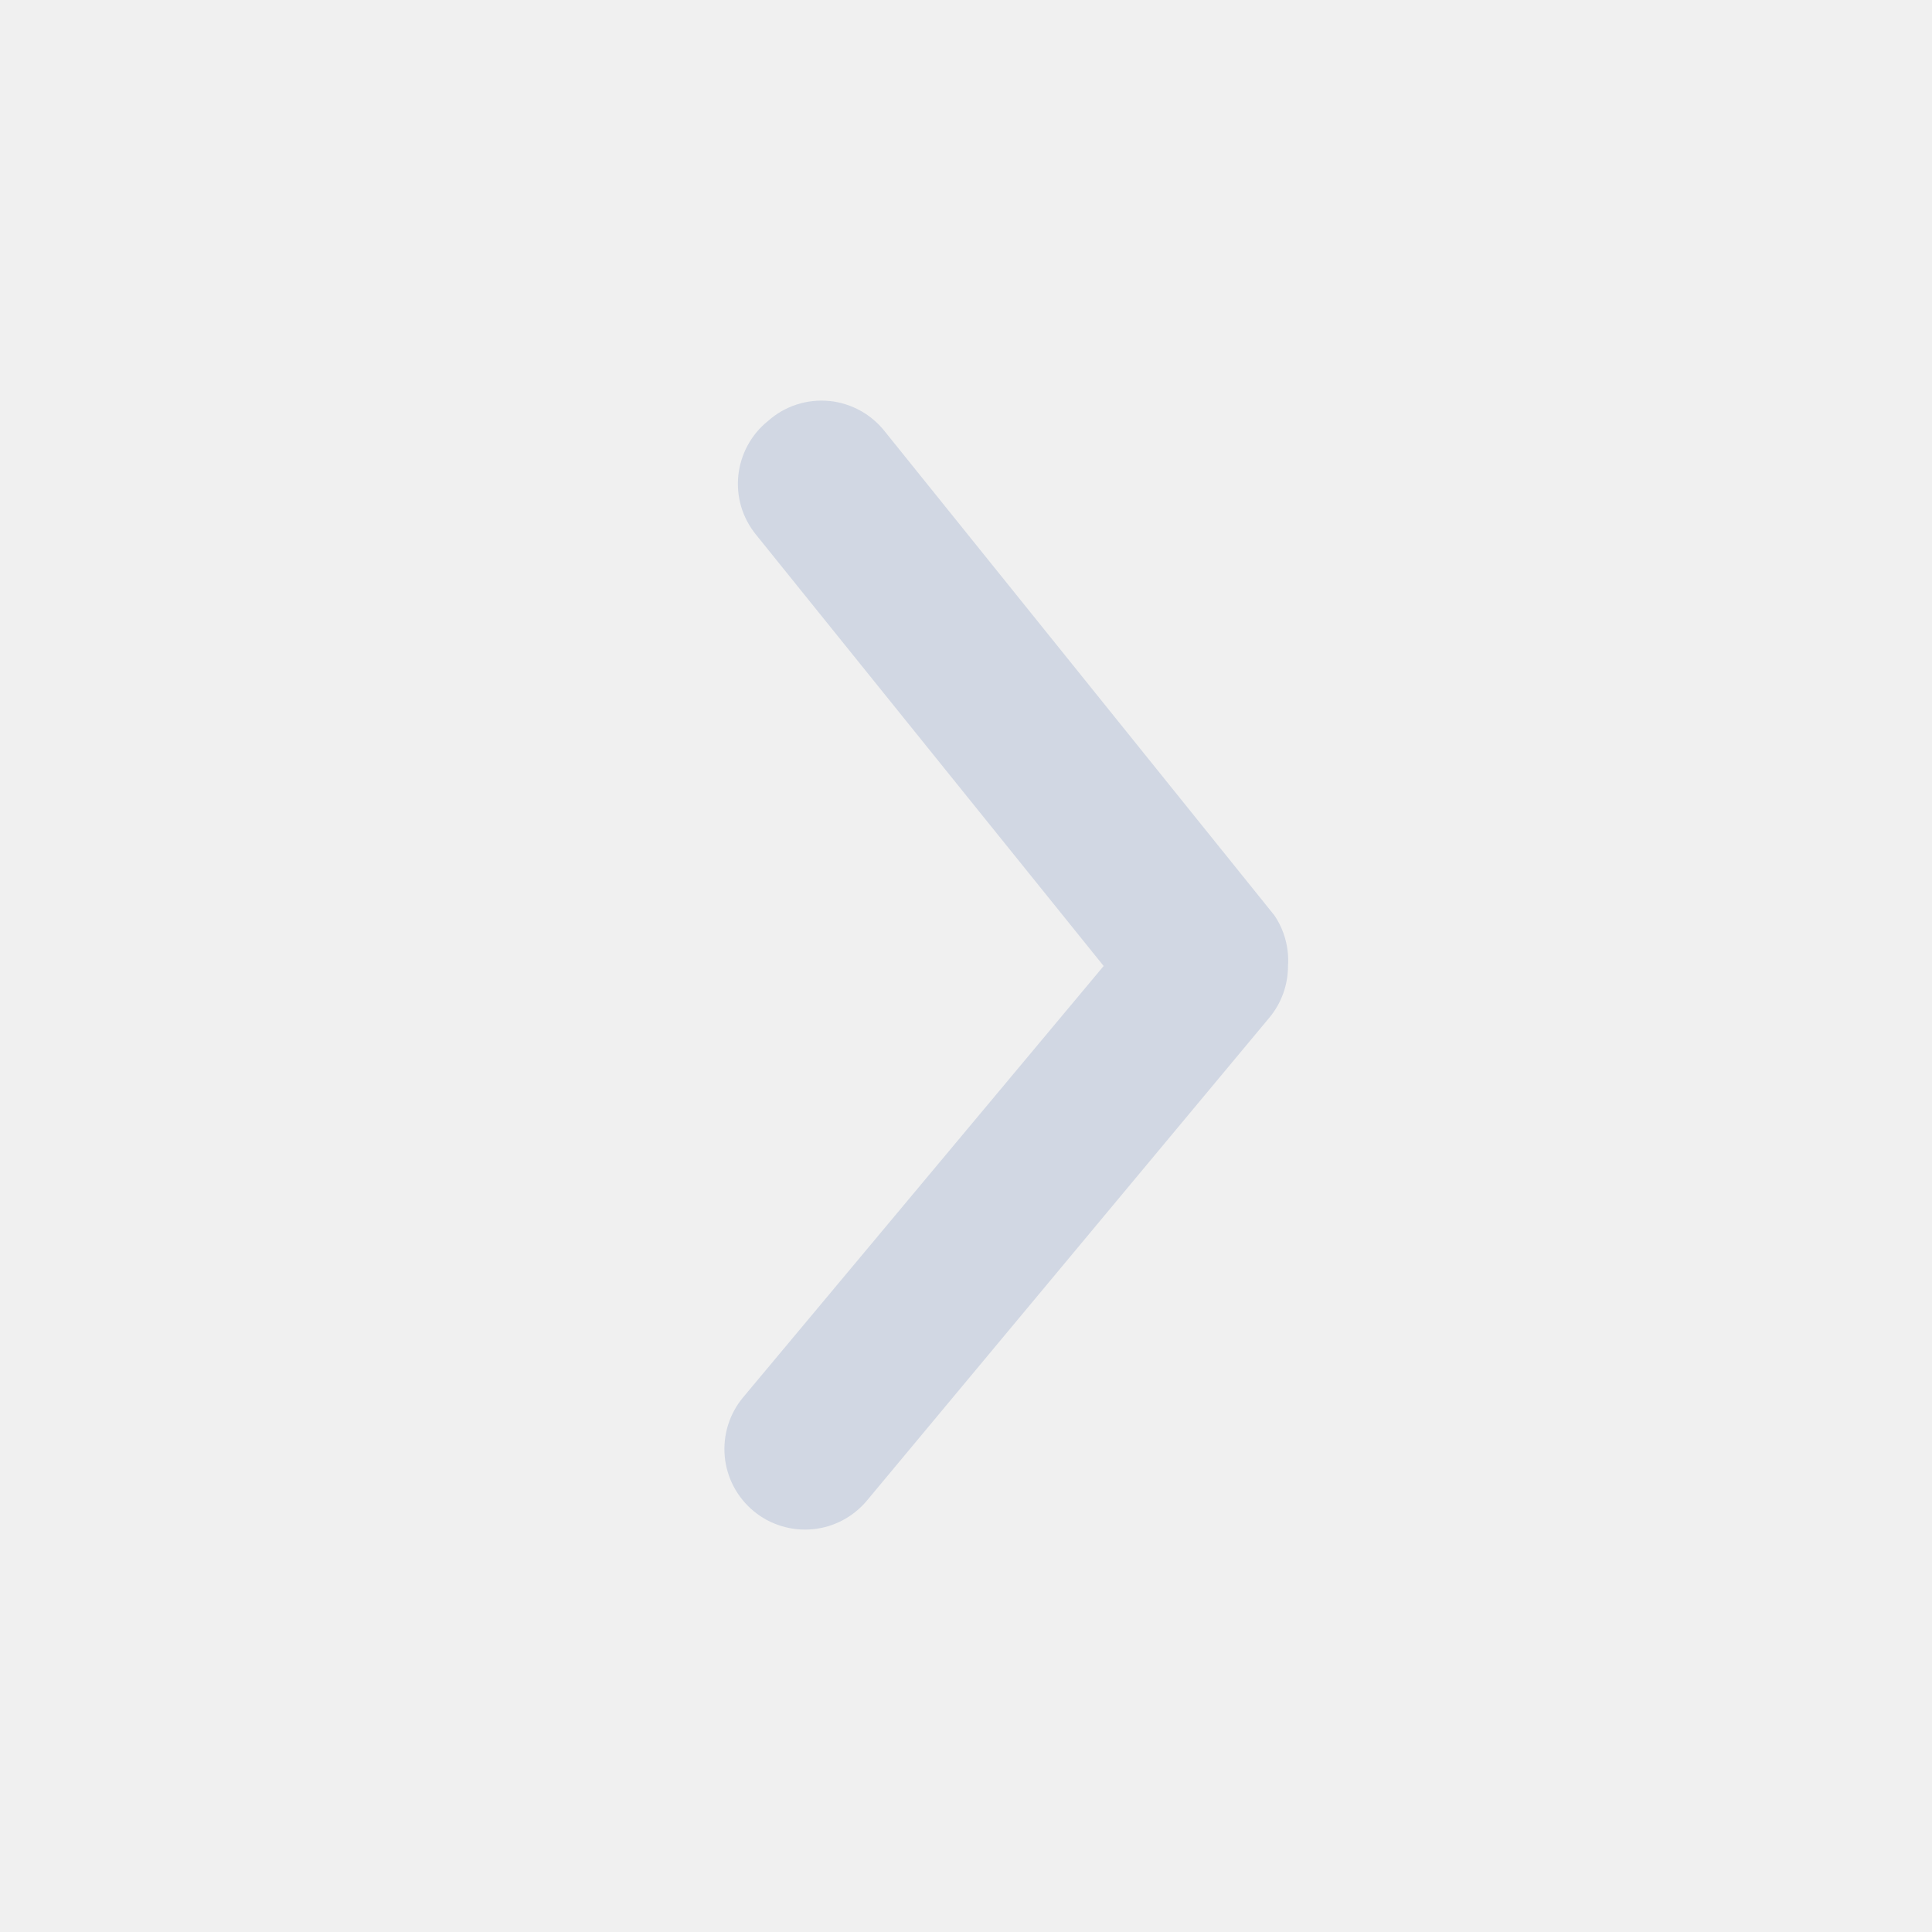
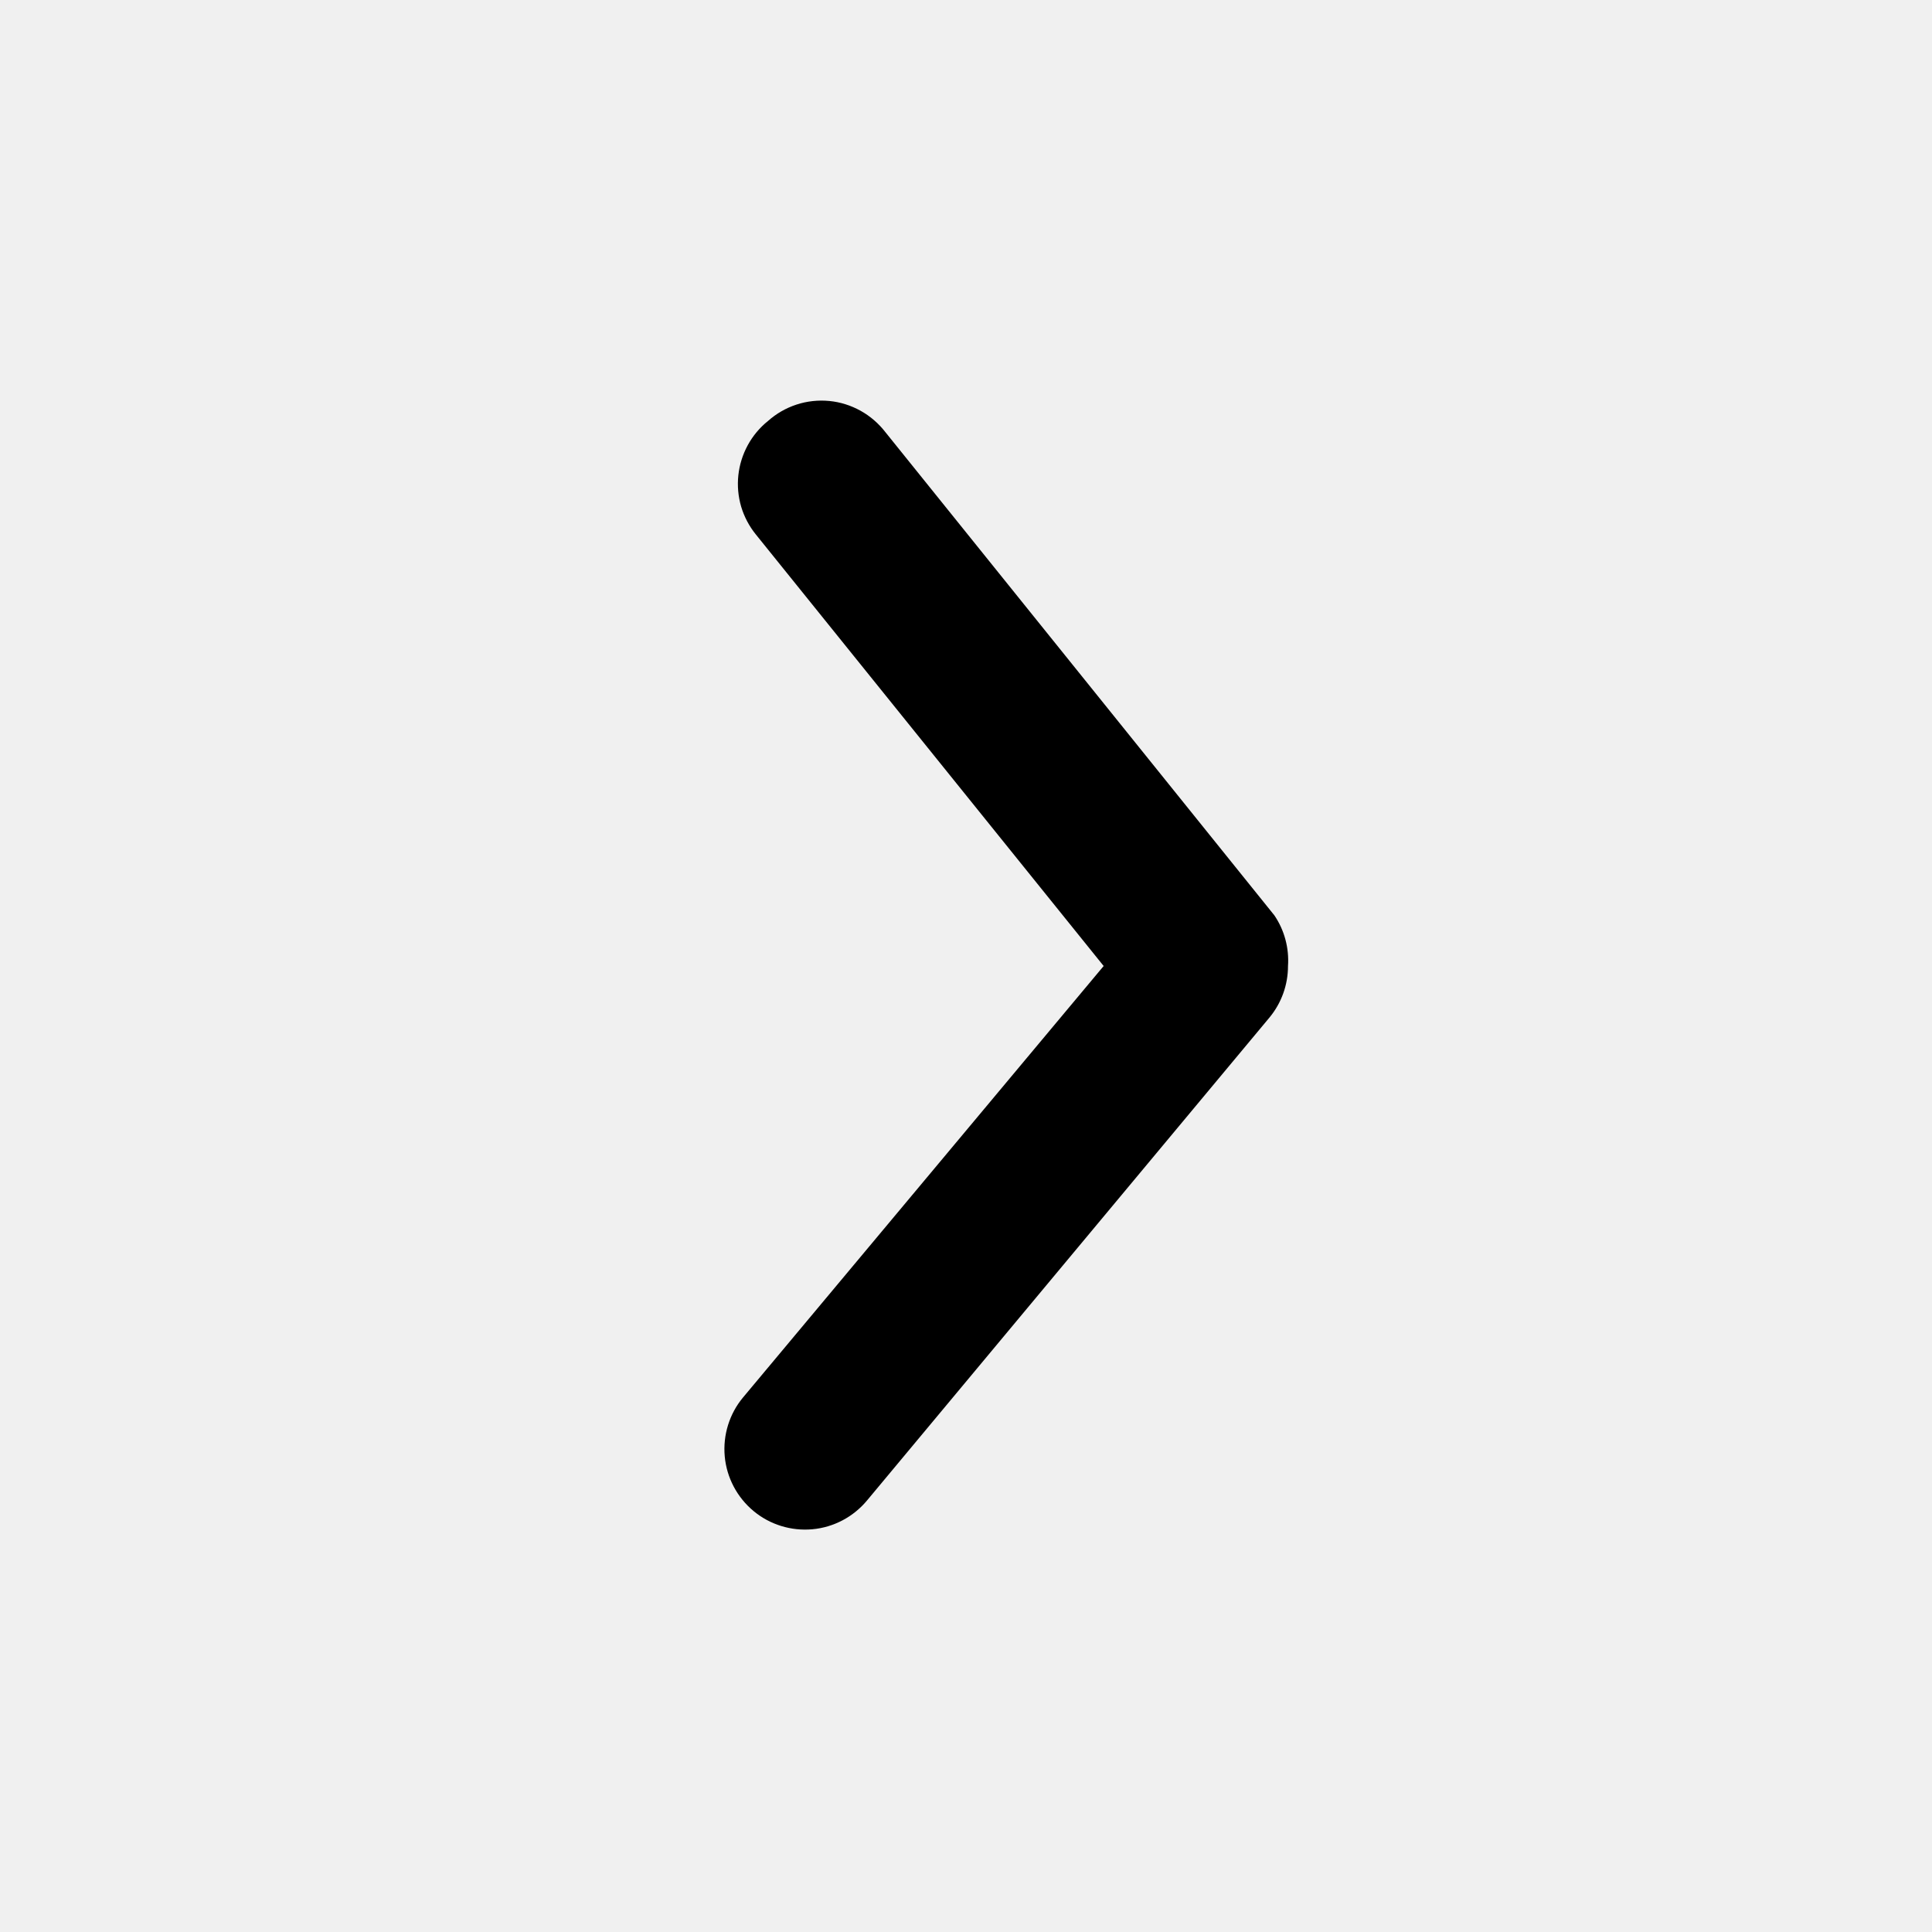
- <svg xmlns="http://www.w3.org/2000/svg" width="24" height="24" viewBox="0 0 24 24" fill="none">
+ <svg xmlns="http://www.w3.org/2000/svg" width="24" height="24" viewBox="0 0 24 24" fill="#000000">
  <g clip-path="url(#clip0_438_4178)">
-     <path d="M16 12C16 12.234 15.919 12.46 15.77 12.64L10.77 18.64C10.6 18.844 10.356 18.973 10.092 18.997C9.828 19.021 9.564 18.94 9.36 18.77C9.156 18.6 9.027 18.356 9.003 18.092C8.979 17.828 9.06 17.564 9.23 17.36L13.71 12L9.39 6.64C9.307 6.538 9.245 6.42 9.207 6.294C9.17 6.167 9.158 6.035 9.172 5.904C9.186 5.773 9.226 5.646 9.289 5.53C9.352 5.415 9.437 5.312 9.54 5.23C9.643 5.138 9.763 5.069 9.894 5.026C10.025 4.983 10.164 4.968 10.301 4.981C10.438 4.994 10.57 5.036 10.691 5.103C10.811 5.17 10.916 5.261 11 5.37L15.83 11.37C15.956 11.555 16.015 11.777 16 12V12Z" fill="#D1D7E3" />
+     <path d="M16 12C16 12.234 15.919 12.46 15.77 12.64L10.77 18.64C10.6 18.844 10.356 18.973 10.092 18.997C9.828 19.021 9.564 18.94 9.36 18.77C9.156 18.6 9.027 18.356 9.003 18.092C8.979 17.828 9.06 17.564 9.23 17.36L13.71 12L9.39 6.64C9.307 6.538 9.245 6.42 9.207 6.294C9.17 6.167 9.158 6.035 9.172 5.904C9.186 5.773 9.226 5.646 9.289 5.53C9.352 5.415 9.437 5.312 9.54 5.23C9.643 5.138 9.763 5.069 9.894 5.026C10.025 4.983 10.164 4.968 10.301 4.981C10.438 4.994 10.57 5.036 10.691 5.103C10.811 5.17 10.916 5.261 11 5.37L15.83 11.37C15.956 11.555 16.015 11.777 16 12V12Z" fill="#000000" />
  </g>
  <defs>
    <clipPath id="clip0_438_4178">
      <rect width="24" height="24" fill="white" />
    </clipPath>
  </defs>
</svg>
